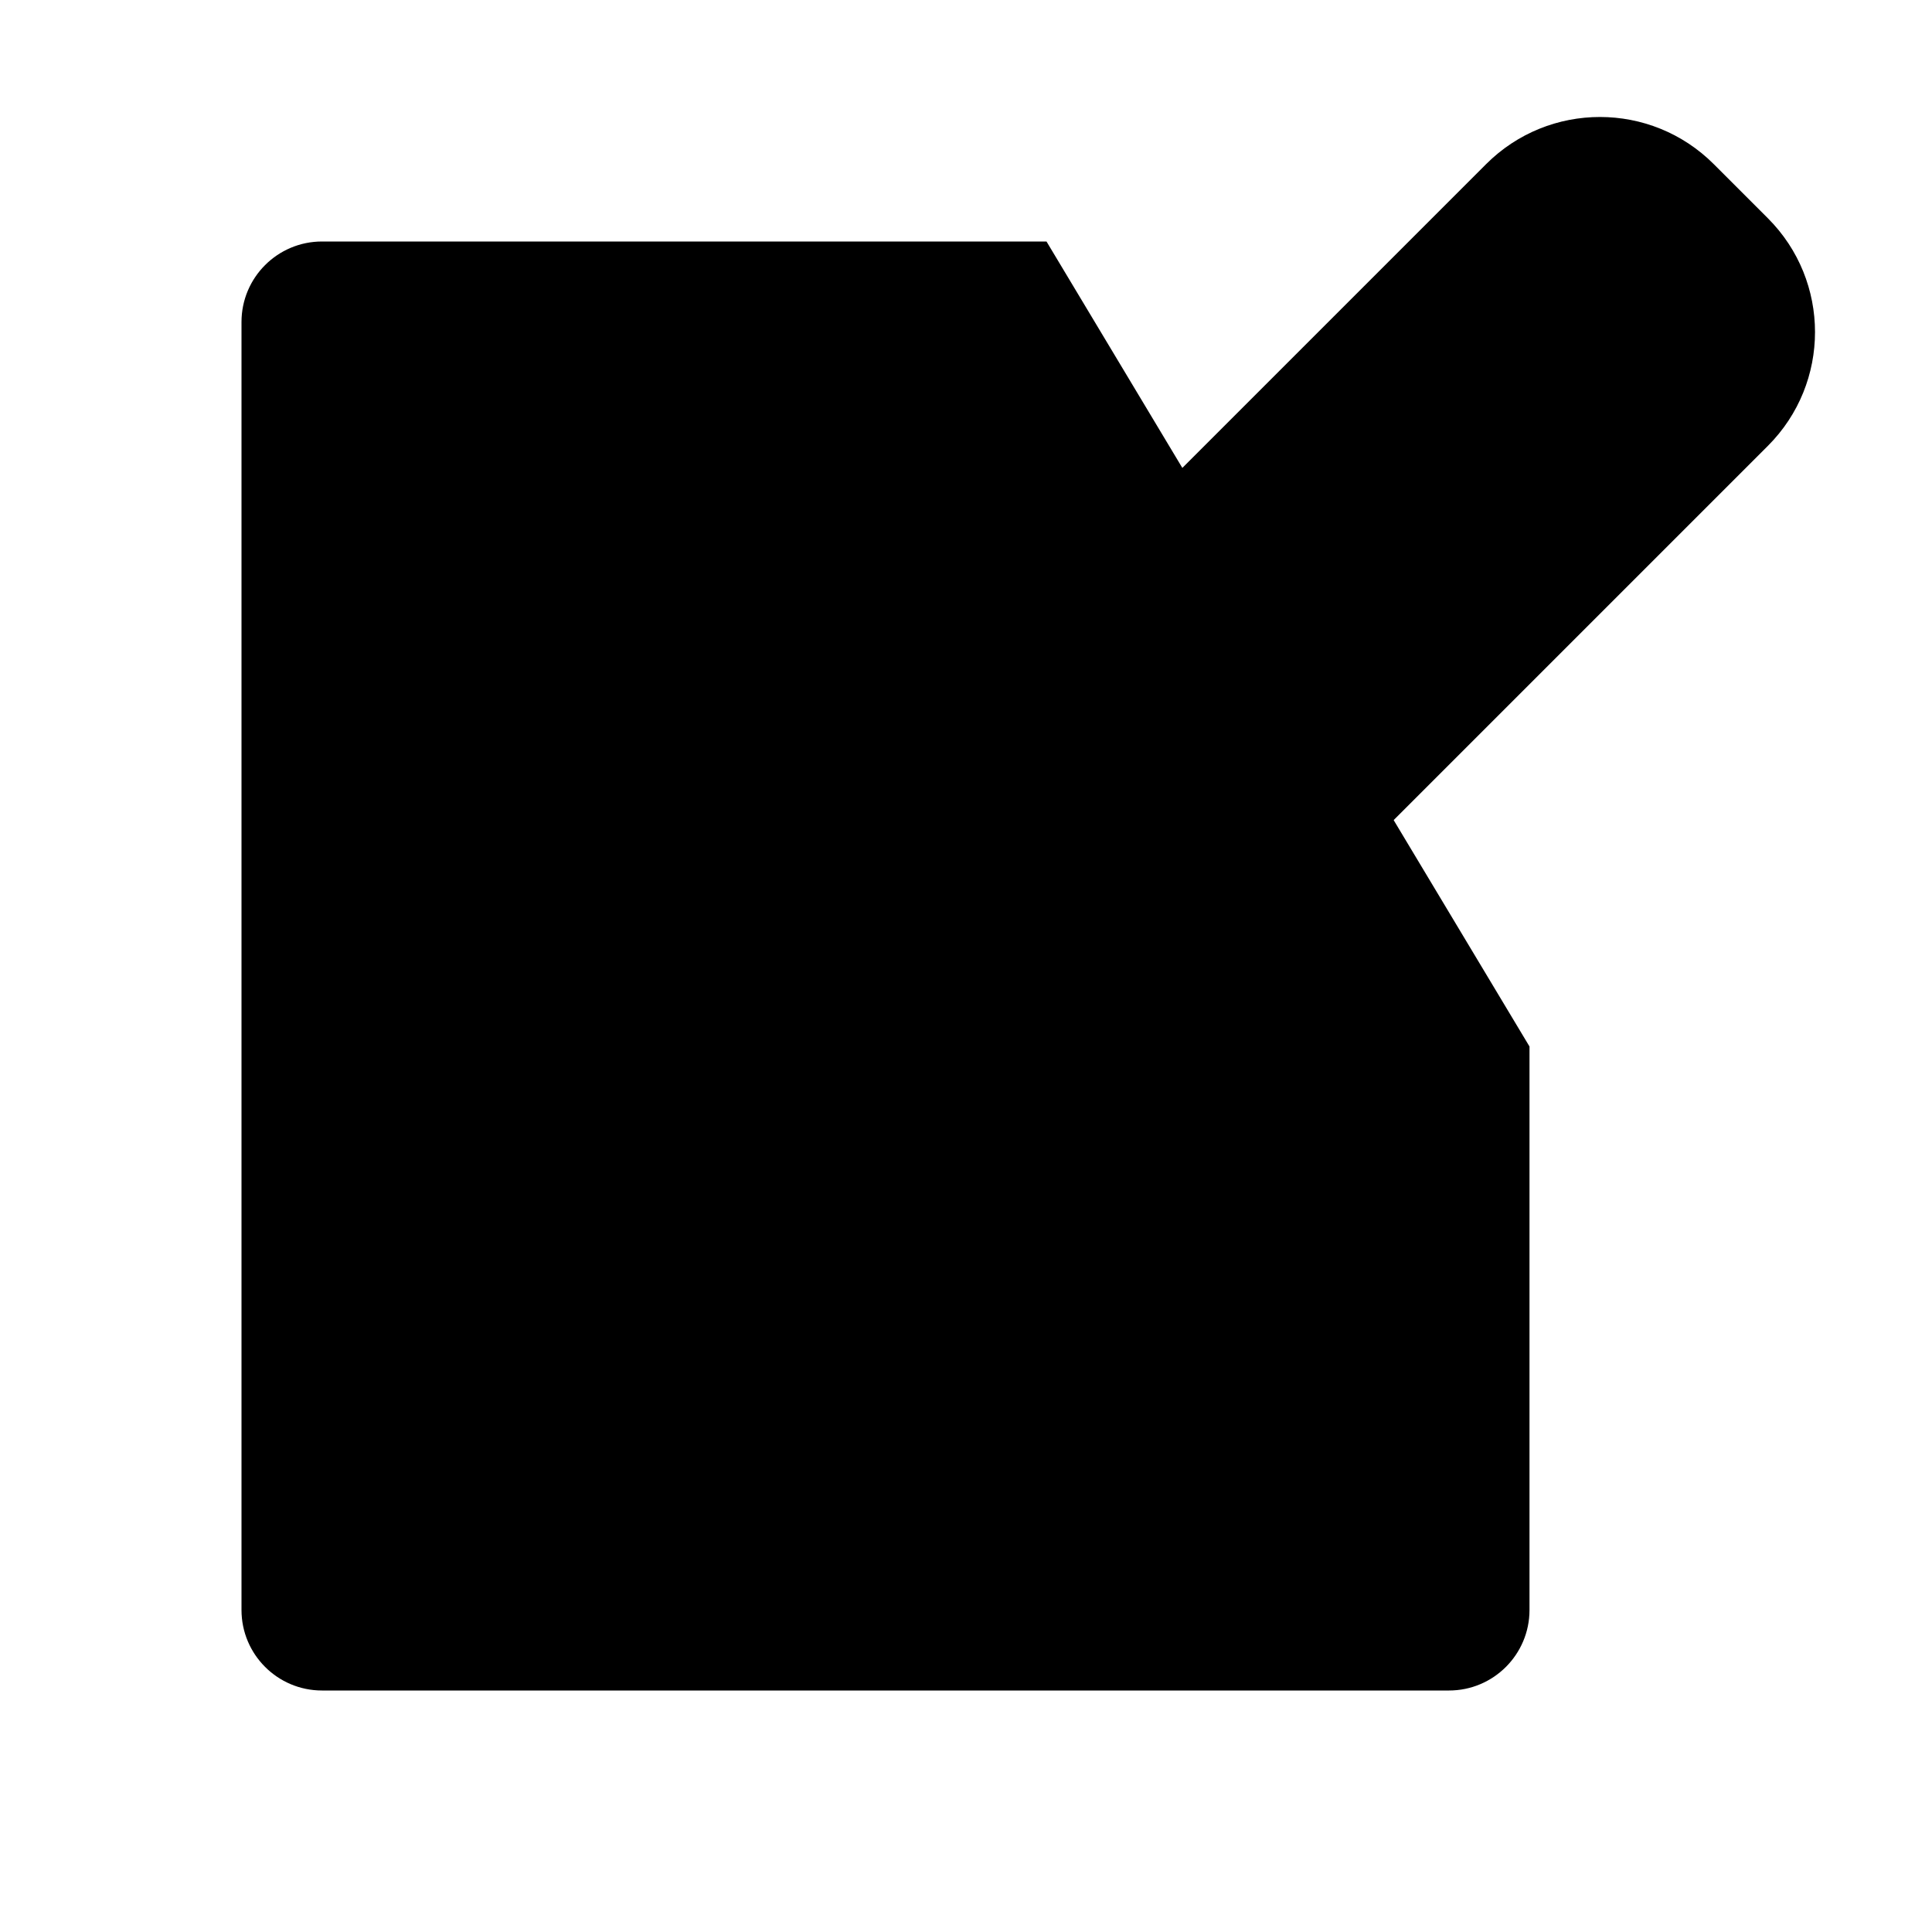
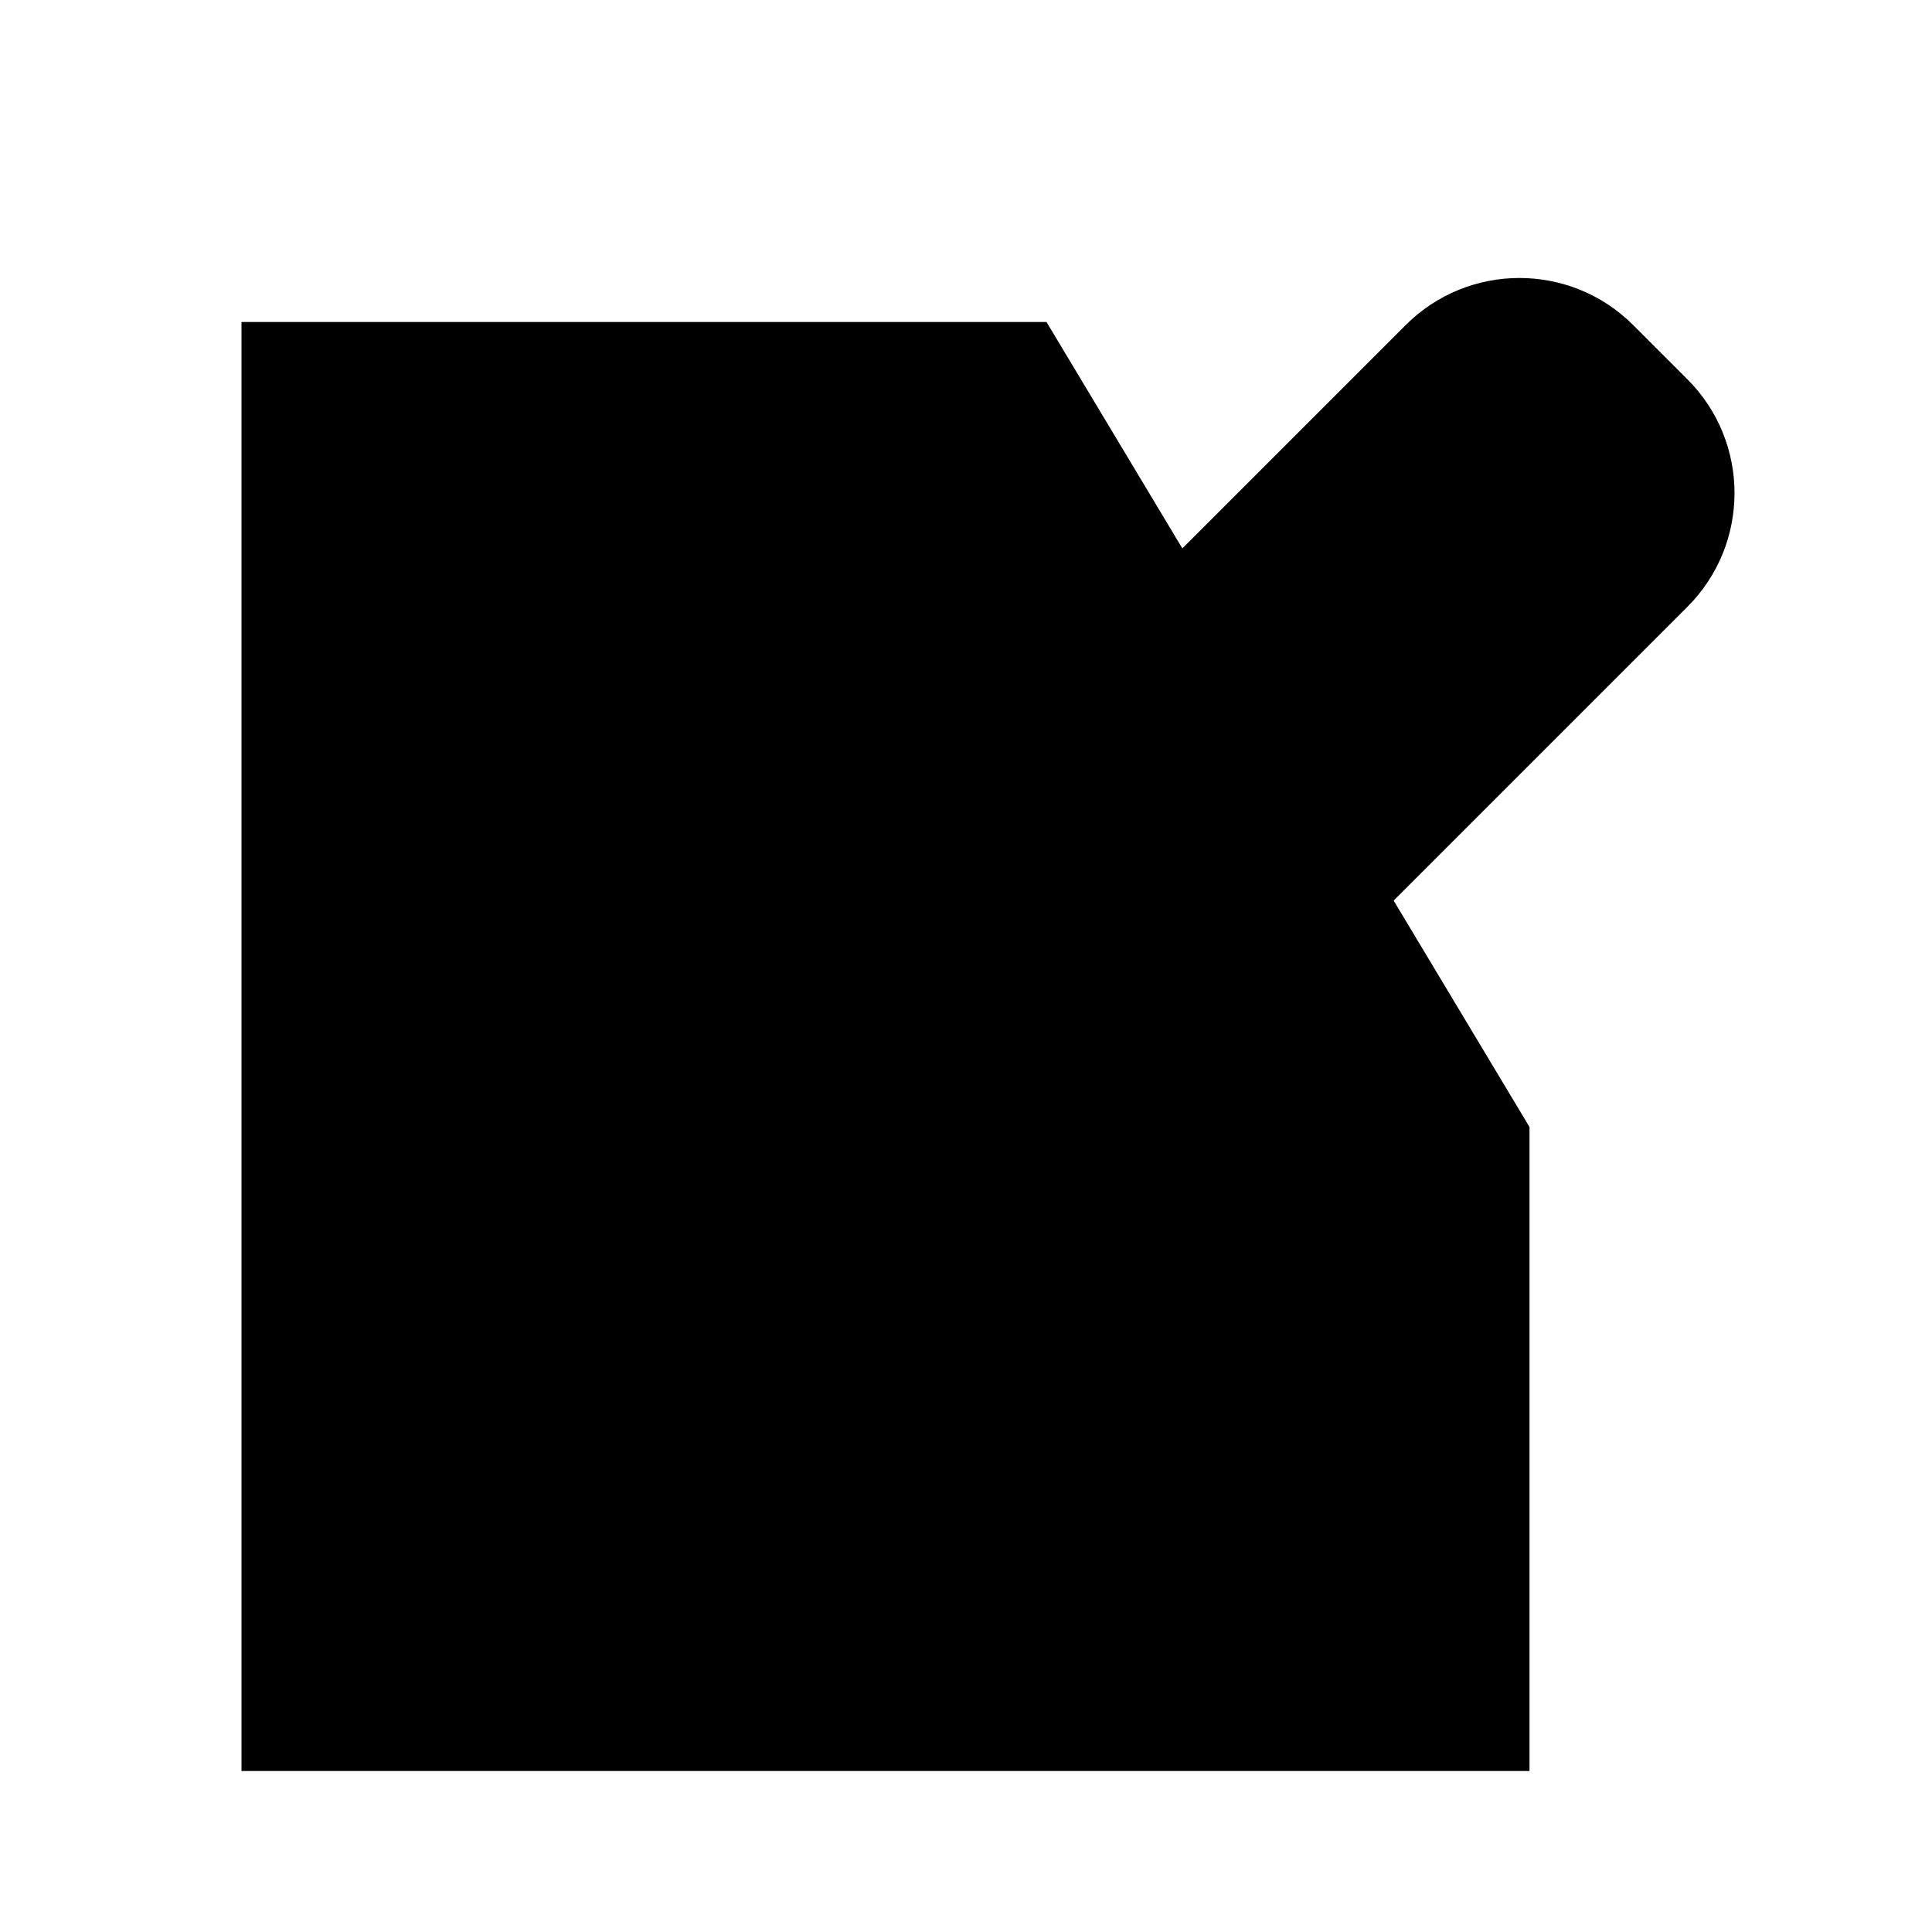
<svg xmlns="http://www.w3.org/2000/svg" role="img" width="24" height="24" viewBox="0 0 24 24" aria-labelledby="newIconTitle">
-   <path d="M19,13 L19,20 C19,20.552 18.552,21 18,21 L4,21 C3.448,21 3,20.552 3,20 L3,4 C3,3.448 3.448,3 4,3 L13,3" />
-   <path d="M21.289 2.039L21.961 2.711C22.742 3.492 22.742 4.758 21.961 5.539L12 15.5 8.5 15.5 8.5 12 18.461 2.039C19.242 1.258 20.508 1.258 21.289 2.039zM17.25 3.25L20.75 6.75" />
+   <path d="M19 14V22H3V4H13" />
+   <path d="M17.461 4.039C18.242 3.258 19.508 3.258 20.289 4.039L20.961 4.711C21.742 5.492 21.742 6.758 20.961 7.539L11.586 16.914C11.211 17.289 10.702 17.5 10.172 17.5L7.5 17.5L7.5 14.828C7.5 14.298 7.711 13.789 8.086 13.414L17.461 4.039Z" />
+   <path d="M16.25 5.25L19.75 8.75" />
</svg>
